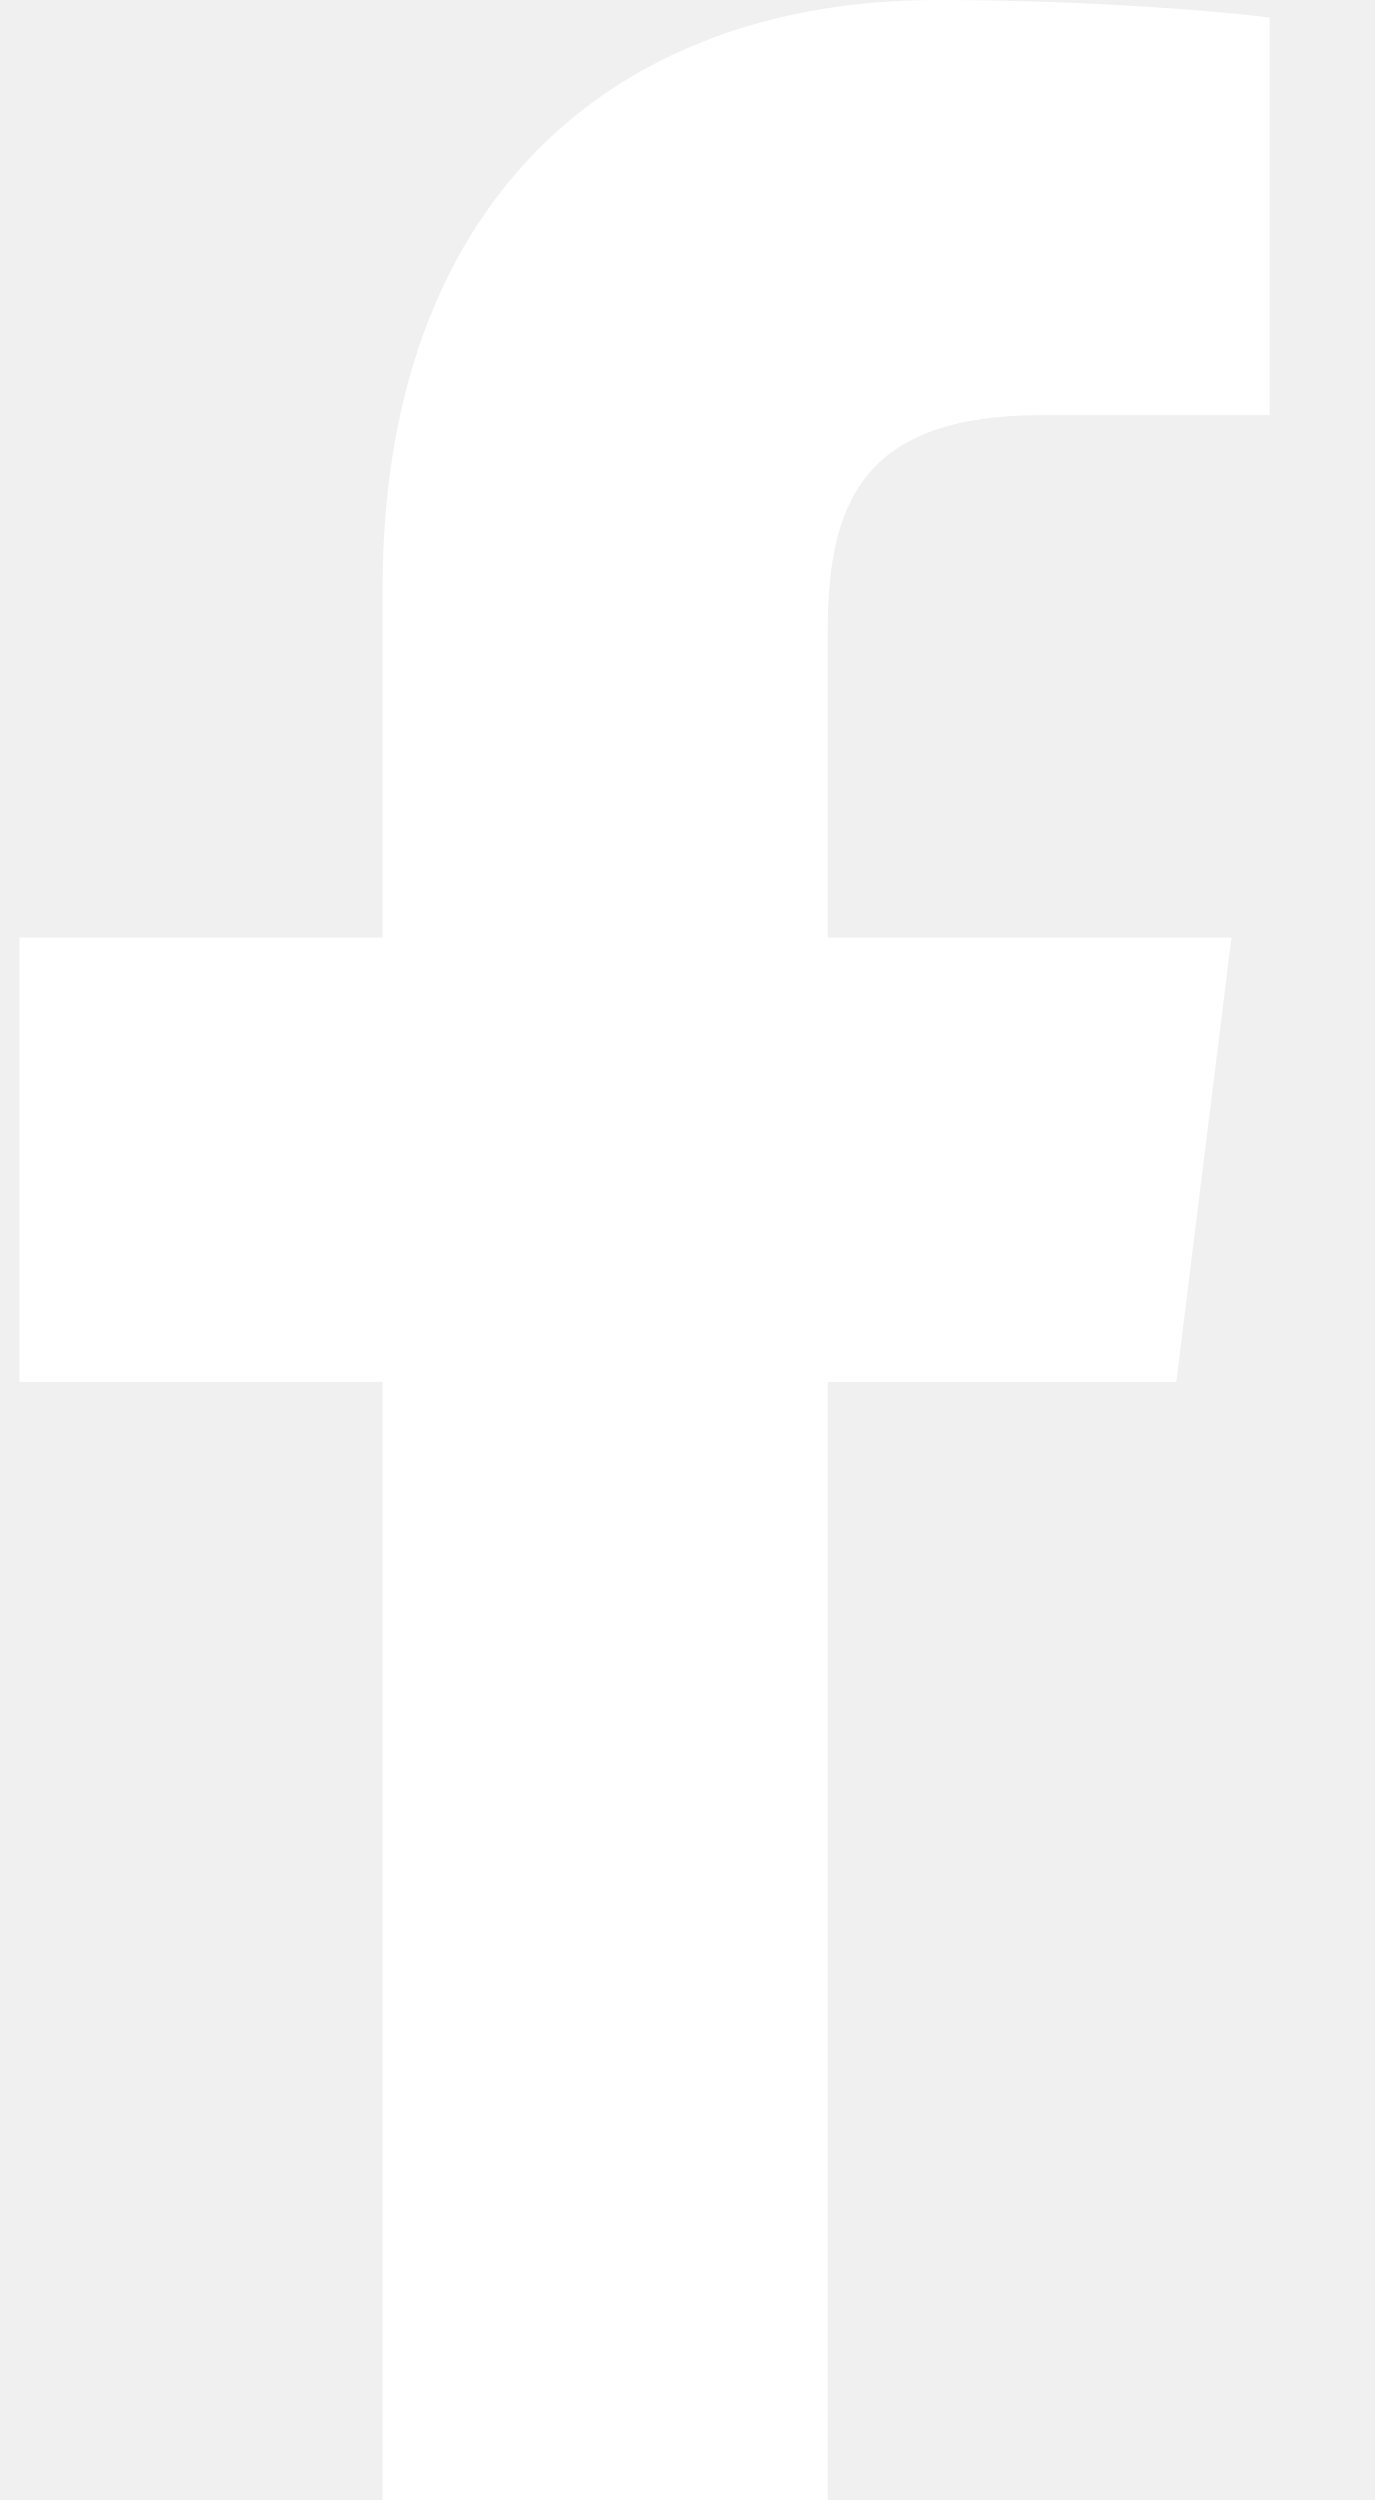
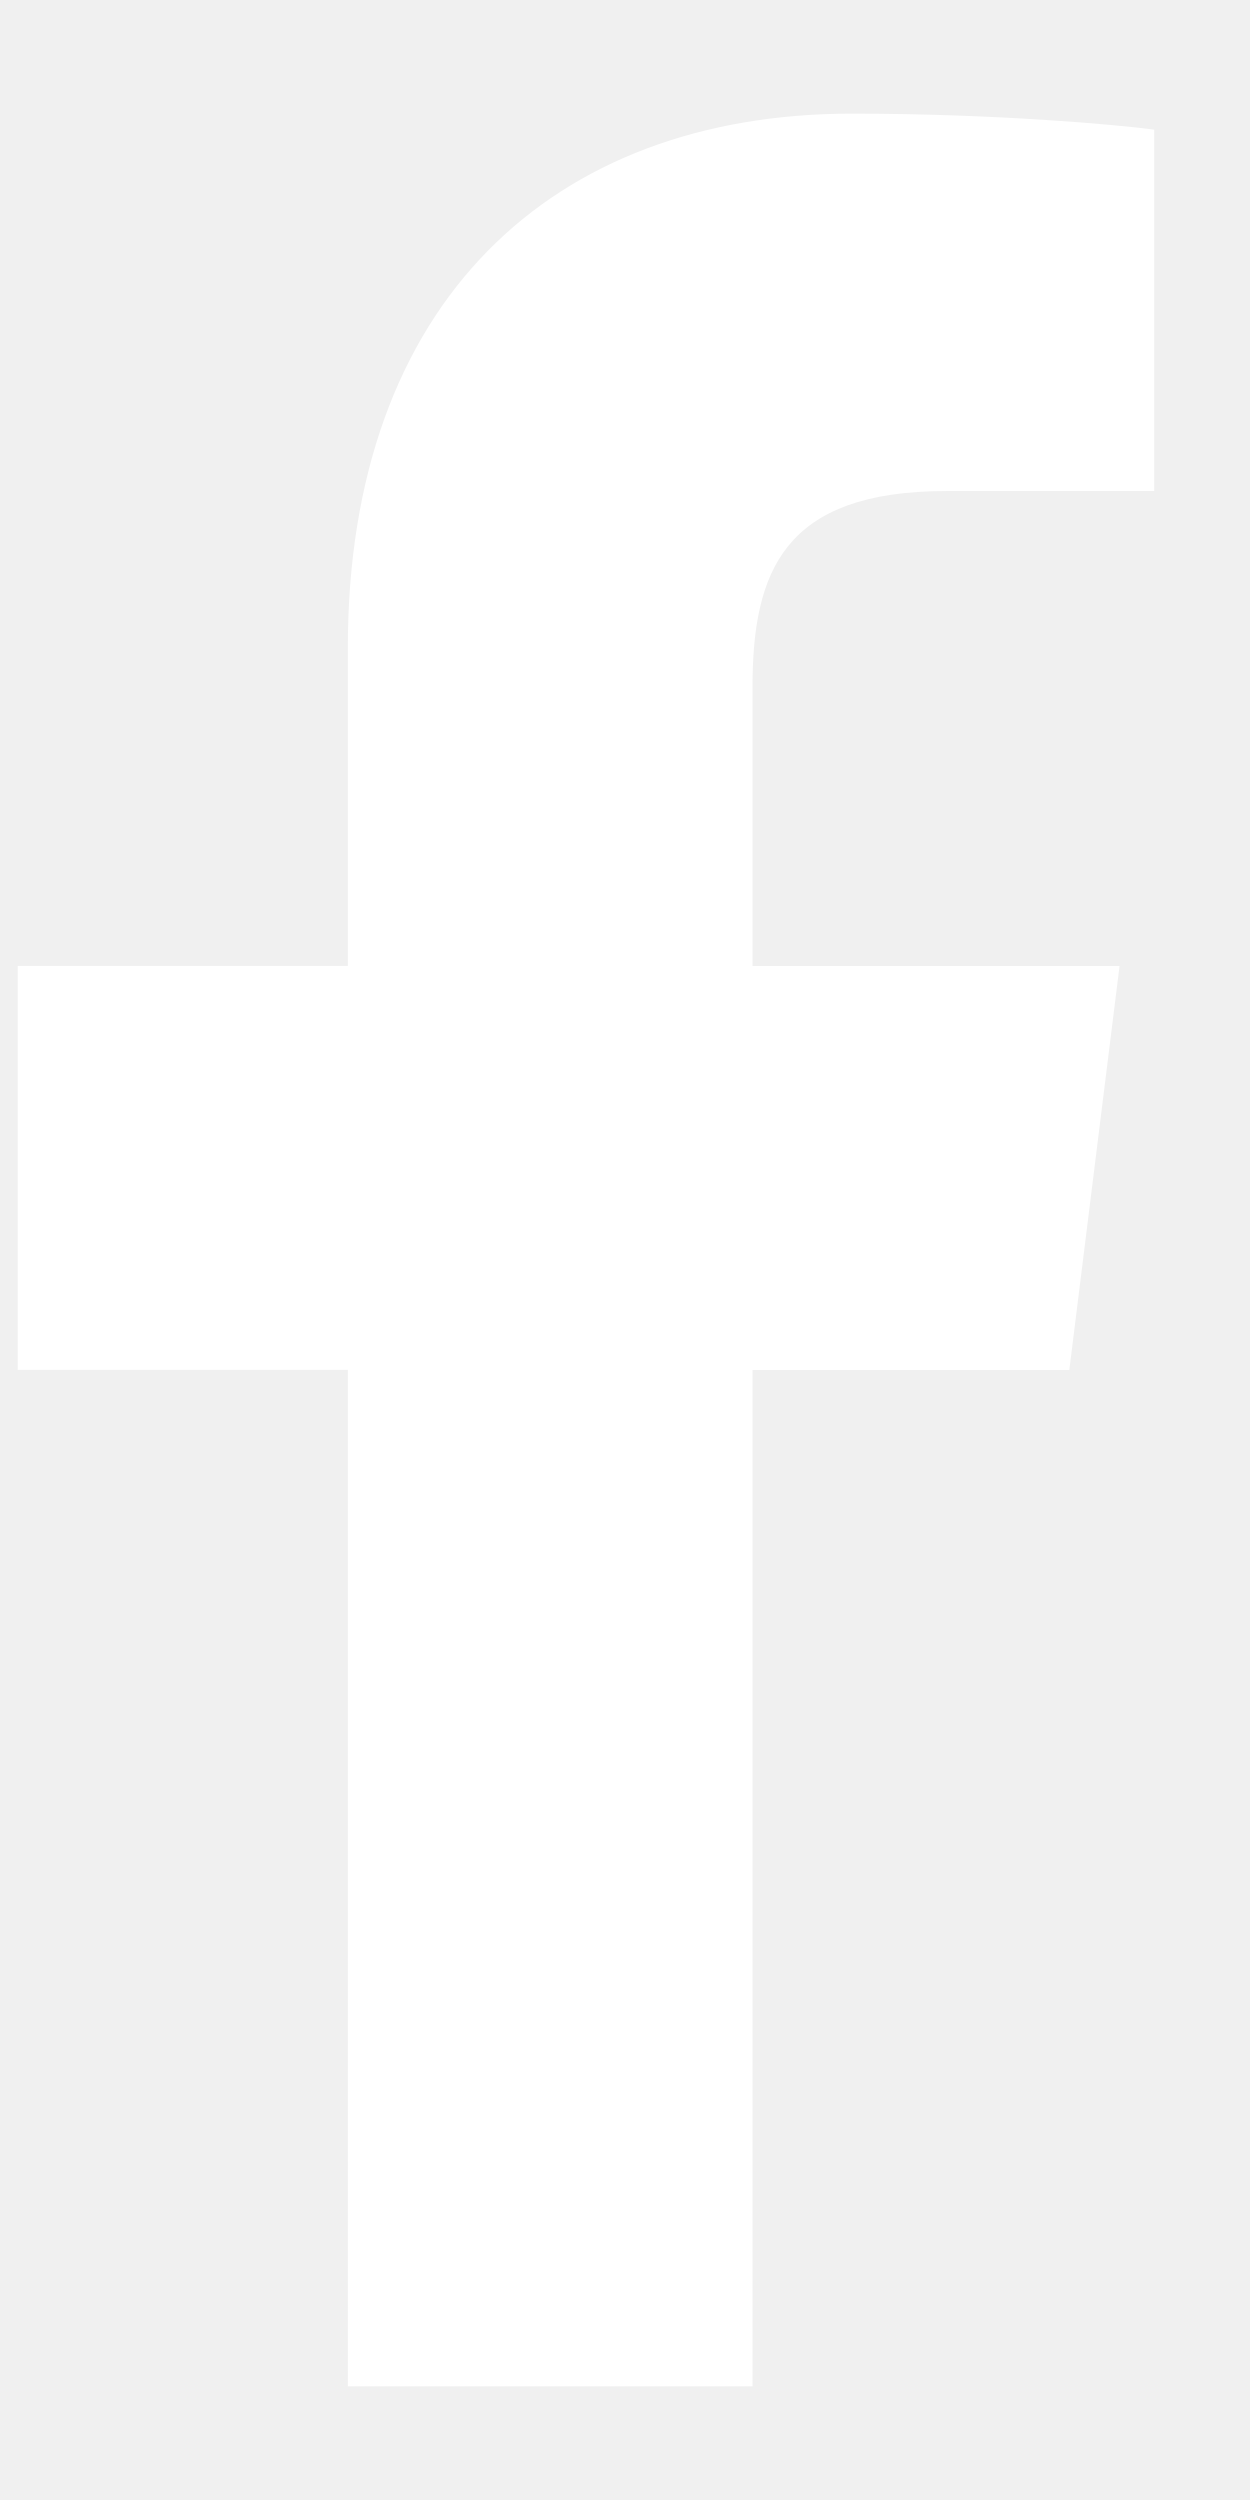
- <svg xmlns="http://www.w3.org/2000/svg" width="11" height="20" viewBox="0 0 11 20" fill="none">
+ <svg xmlns="http://www.w3.org/2000/svg" width="10" height="20" viewBox="0 0 11 20" fill="none">
  <path d="M8.331 3.321H10.157V0.141C9.842 0.098 8.758 0 7.497 0C4.864 0 3.061 1.656 3.061 4.699V7.5H0.156V11.055H3.061V20H6.622V11.056H9.41L9.852 7.501H6.622V5.052C6.622 4.024 6.899 3.321 8.331 3.321Z" fill="white" />
</svg>
